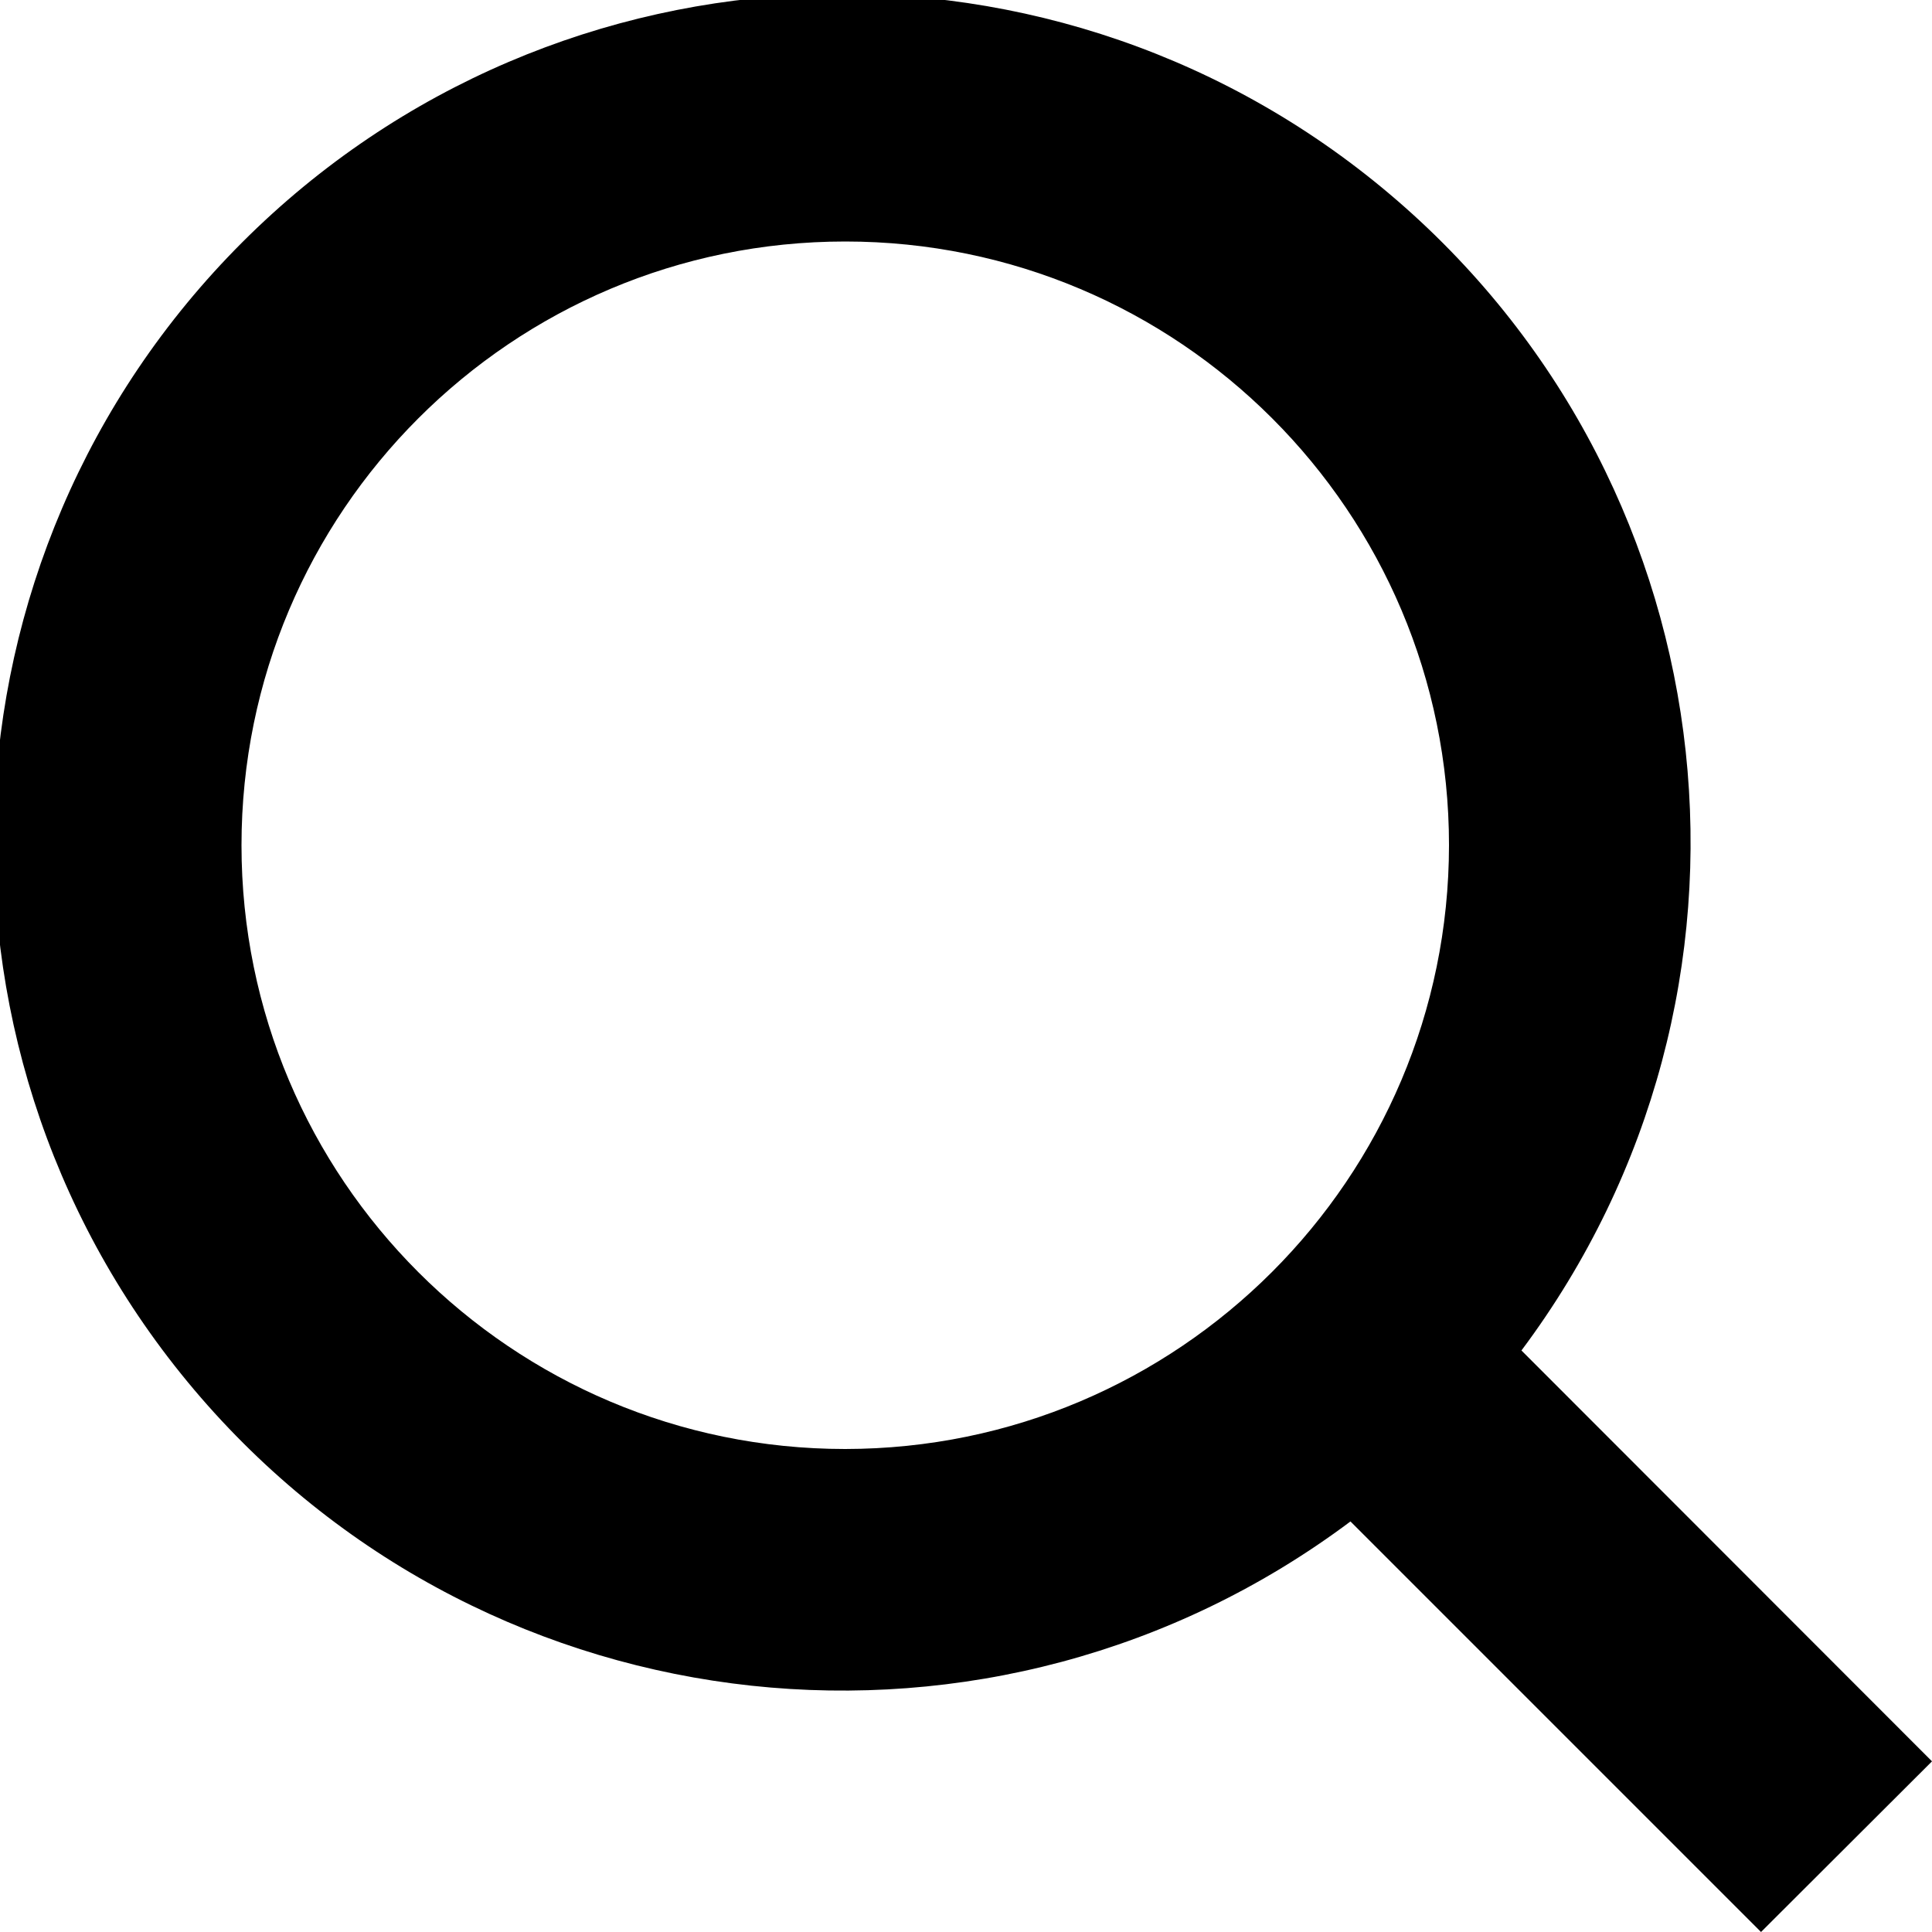
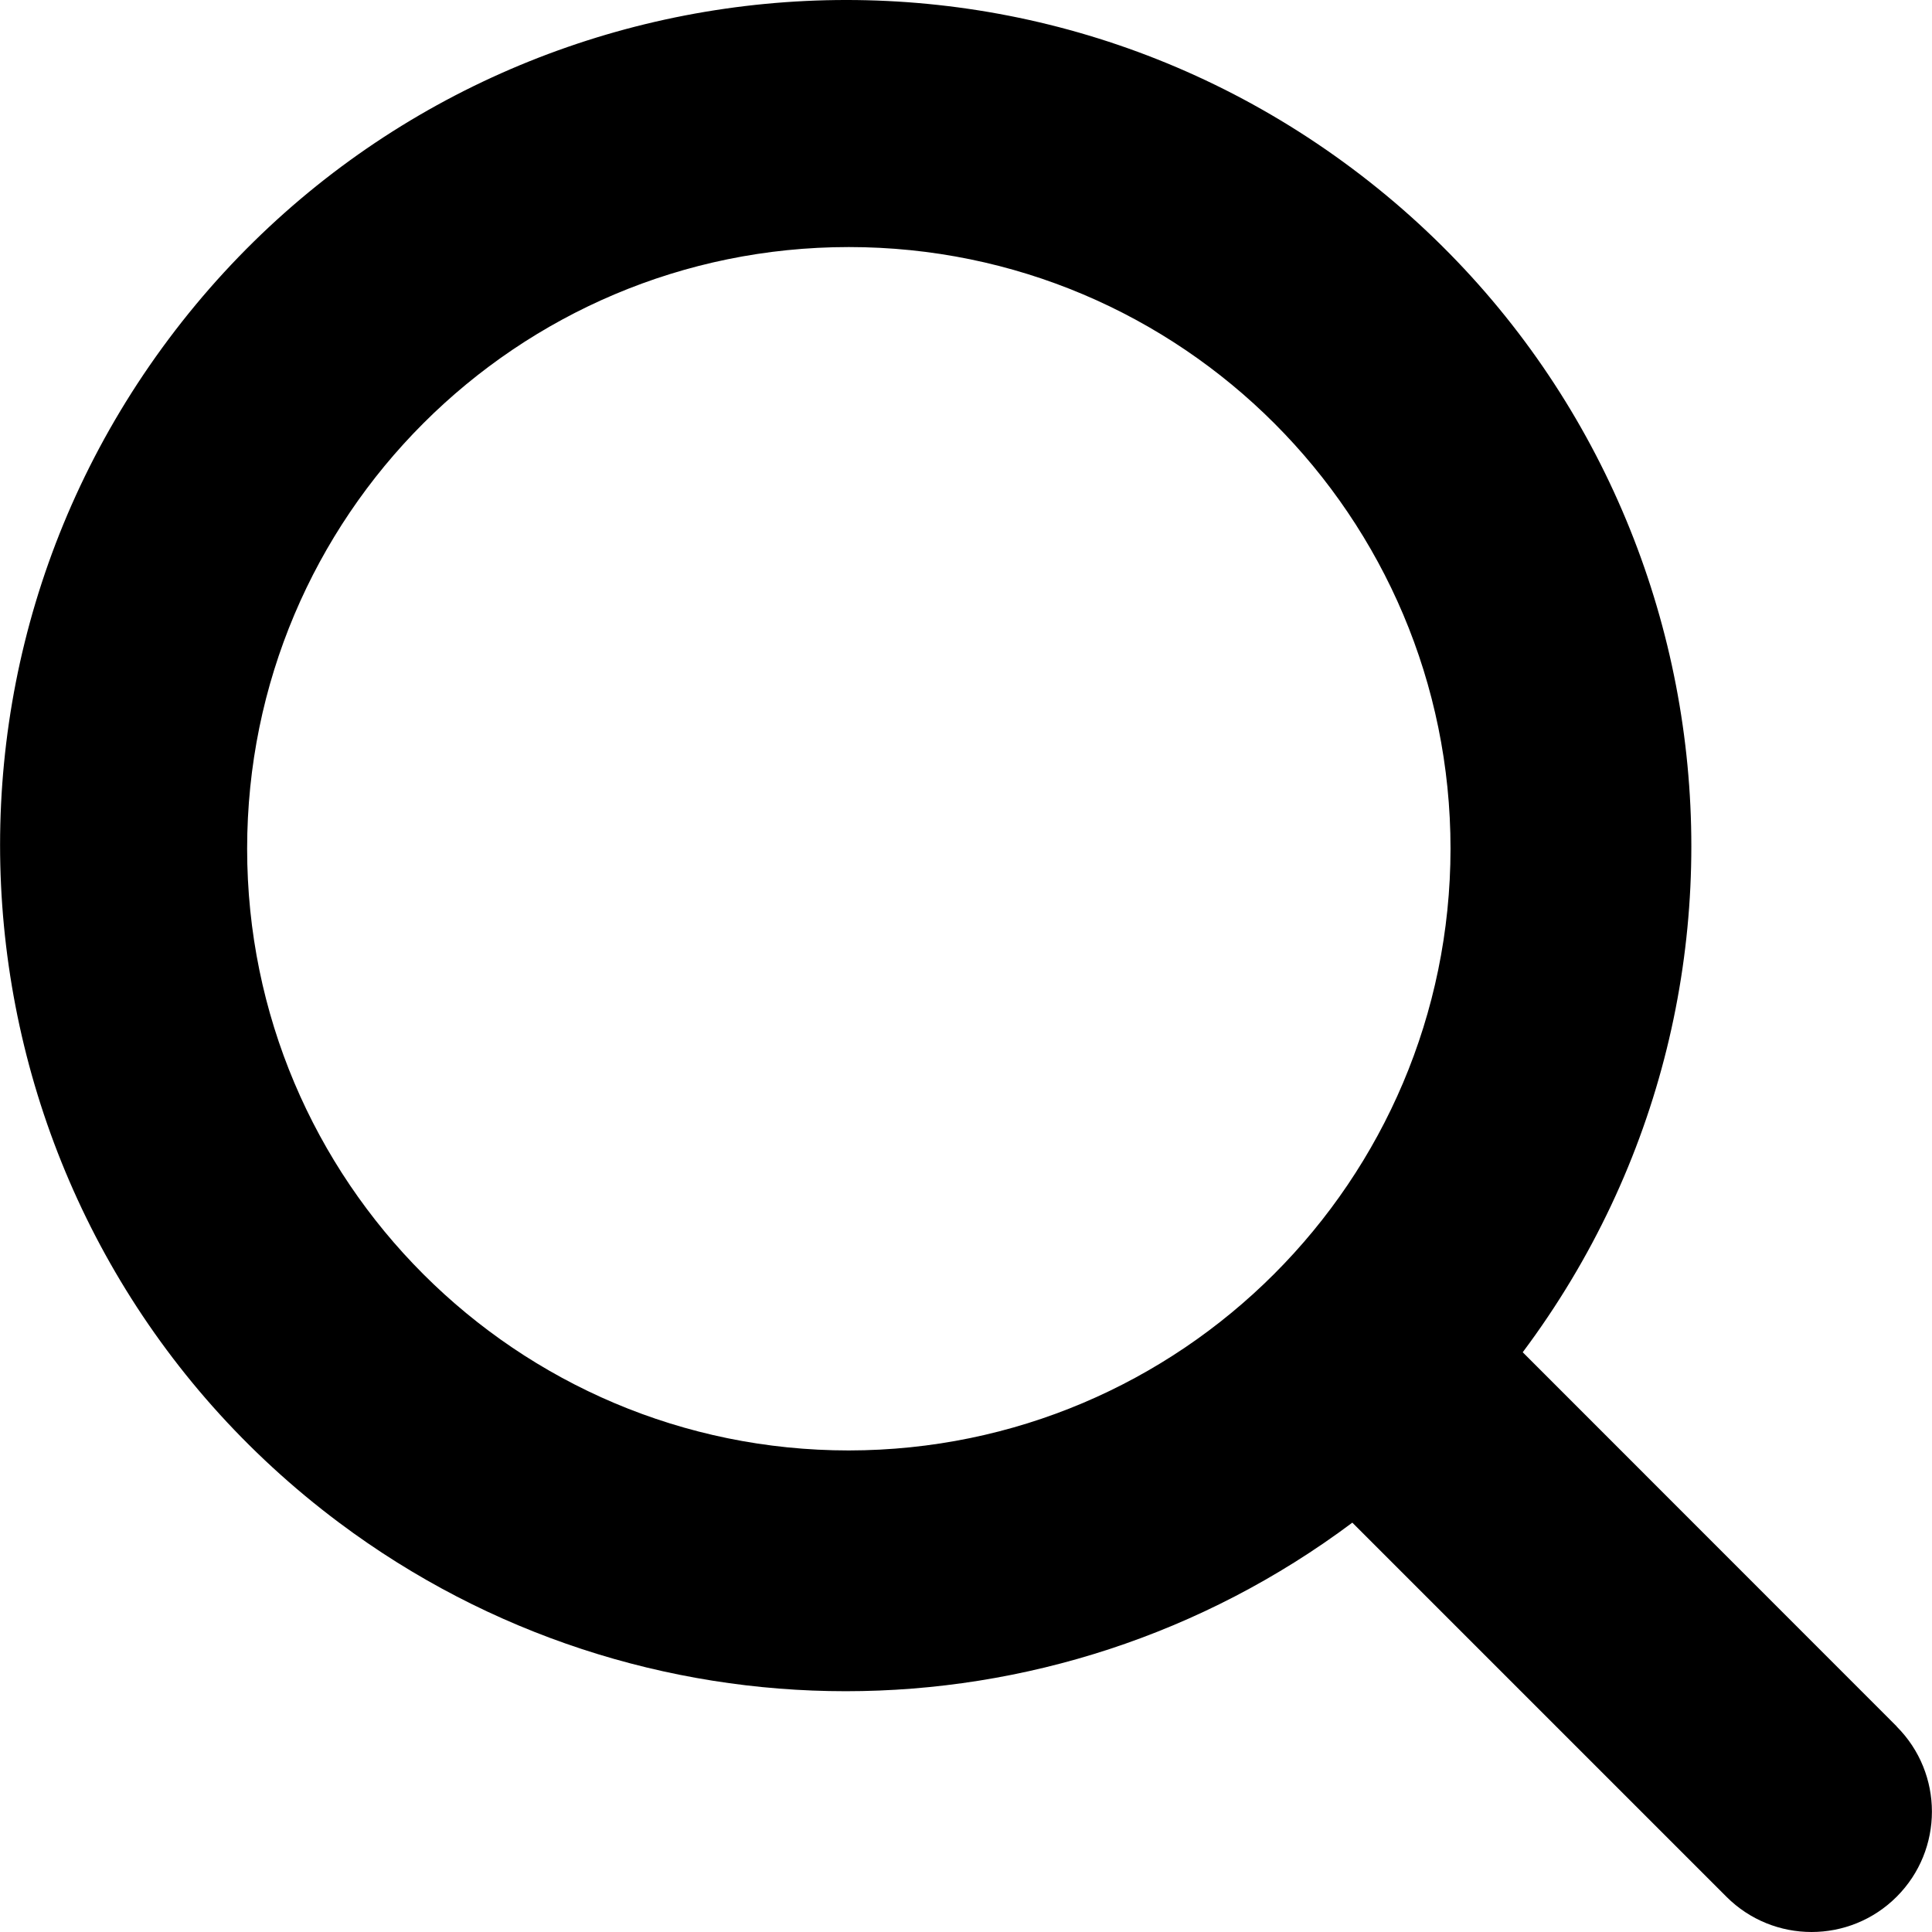
- <svg xmlns="http://www.w3.org/2000/svg" id="Isolation_Mode" data-name="Isolation Mode" viewBox="0 0 24 24" width="512" height="512">
-   <path d="M18.9,16.776A10.539,10.539,0,1,0,16.776,18.9l5.1,5.1L24,21.88ZM10.5,18A7.5,7.5,0,1,1,18,10.5,7.507,7.507,0,0,1,10.5,18Z" />
+ <svg xmlns="http://www.w3.org/2000/svg" version="1.1" id="Capa_1" x="0px" y="0px" viewBox="0 0 513.749 513.749" style="enable-background:new 0 0 513.749 513.749;" xml:space="preserve" width="512" height="512">
+   <g>
+     <path d="M504.352,459.061l-99.435-99.477c74.402-99.427,54.115-240.344-45.312-314.746S119.261-9.277,44.859,90.15   S-9.256,330.494,90.171,404.896c79.868,59.766,189.565,59.766,269.434,0l99.477,99.477c12.501,12.501,32.769,12.501,45.269,0   c12.501-12.501,12.501-32.769,0-45.269L504.352,459.061z M225.717,385.696c-88.366,0-160-71.634-160-160s71.634-160,160-160   s160,71.634,160,160C385.623,314.022,314.044,385.602,225.717,385.696z" />
+   </g>
</svg>
